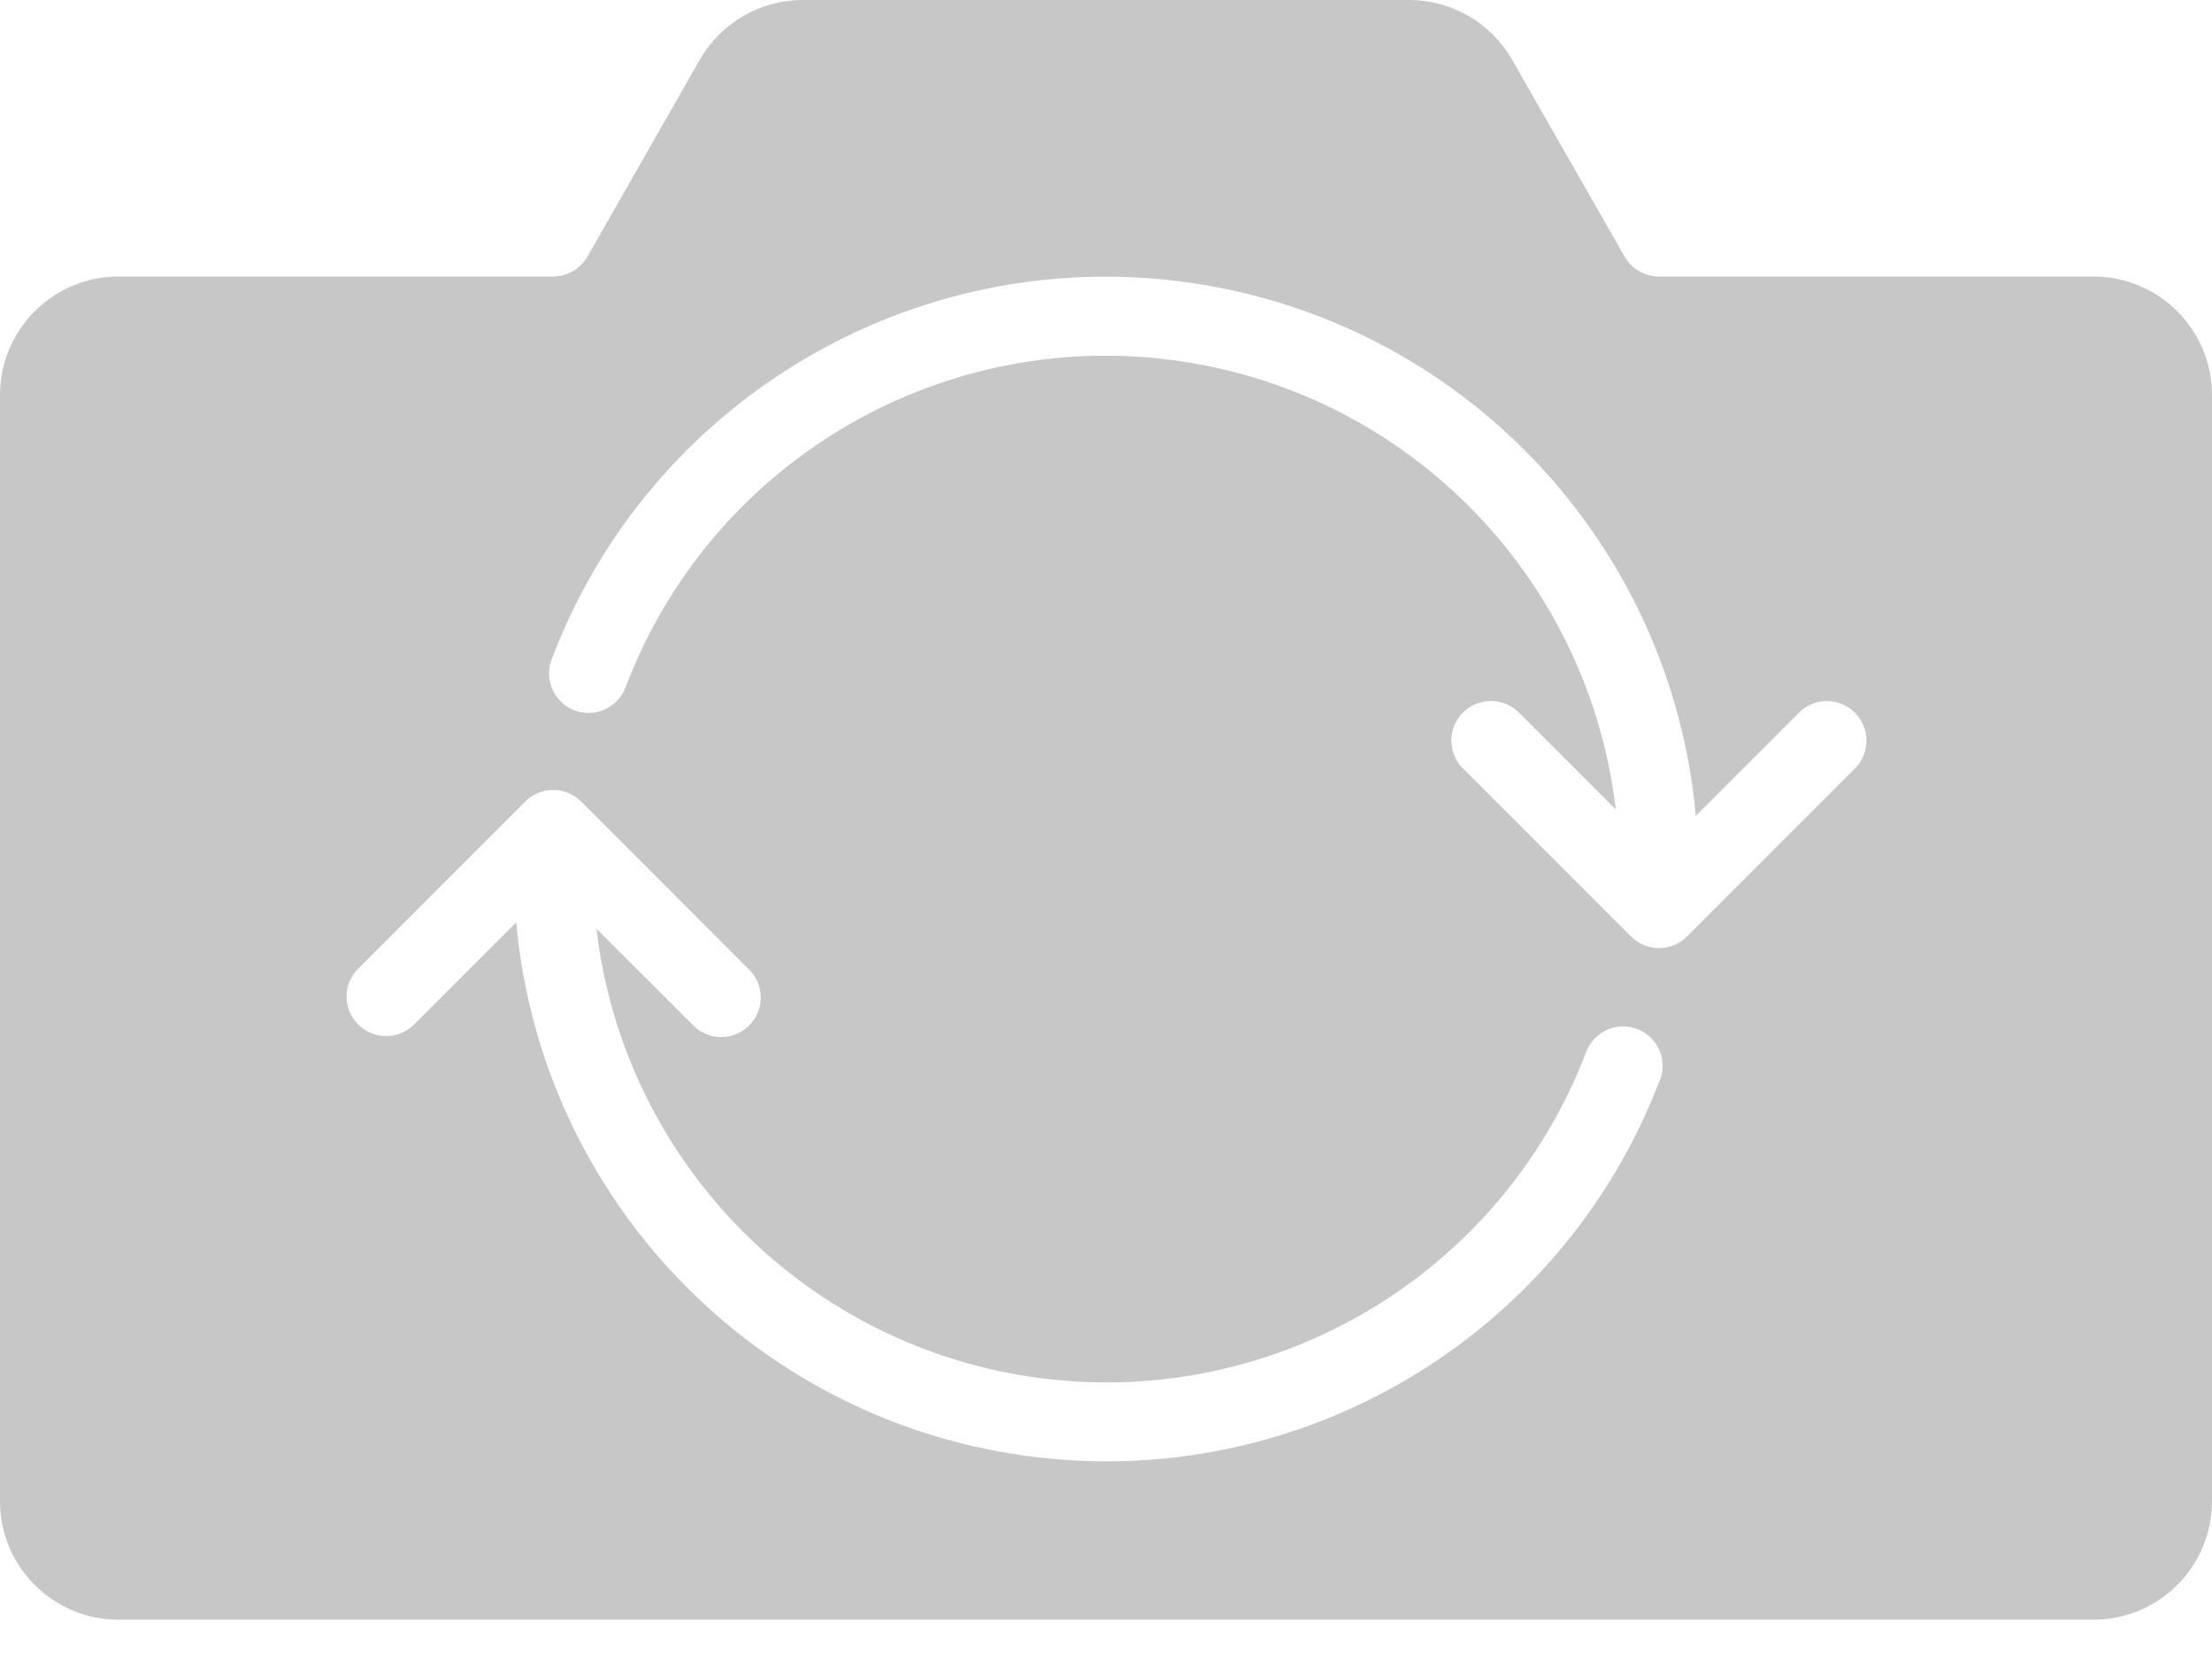
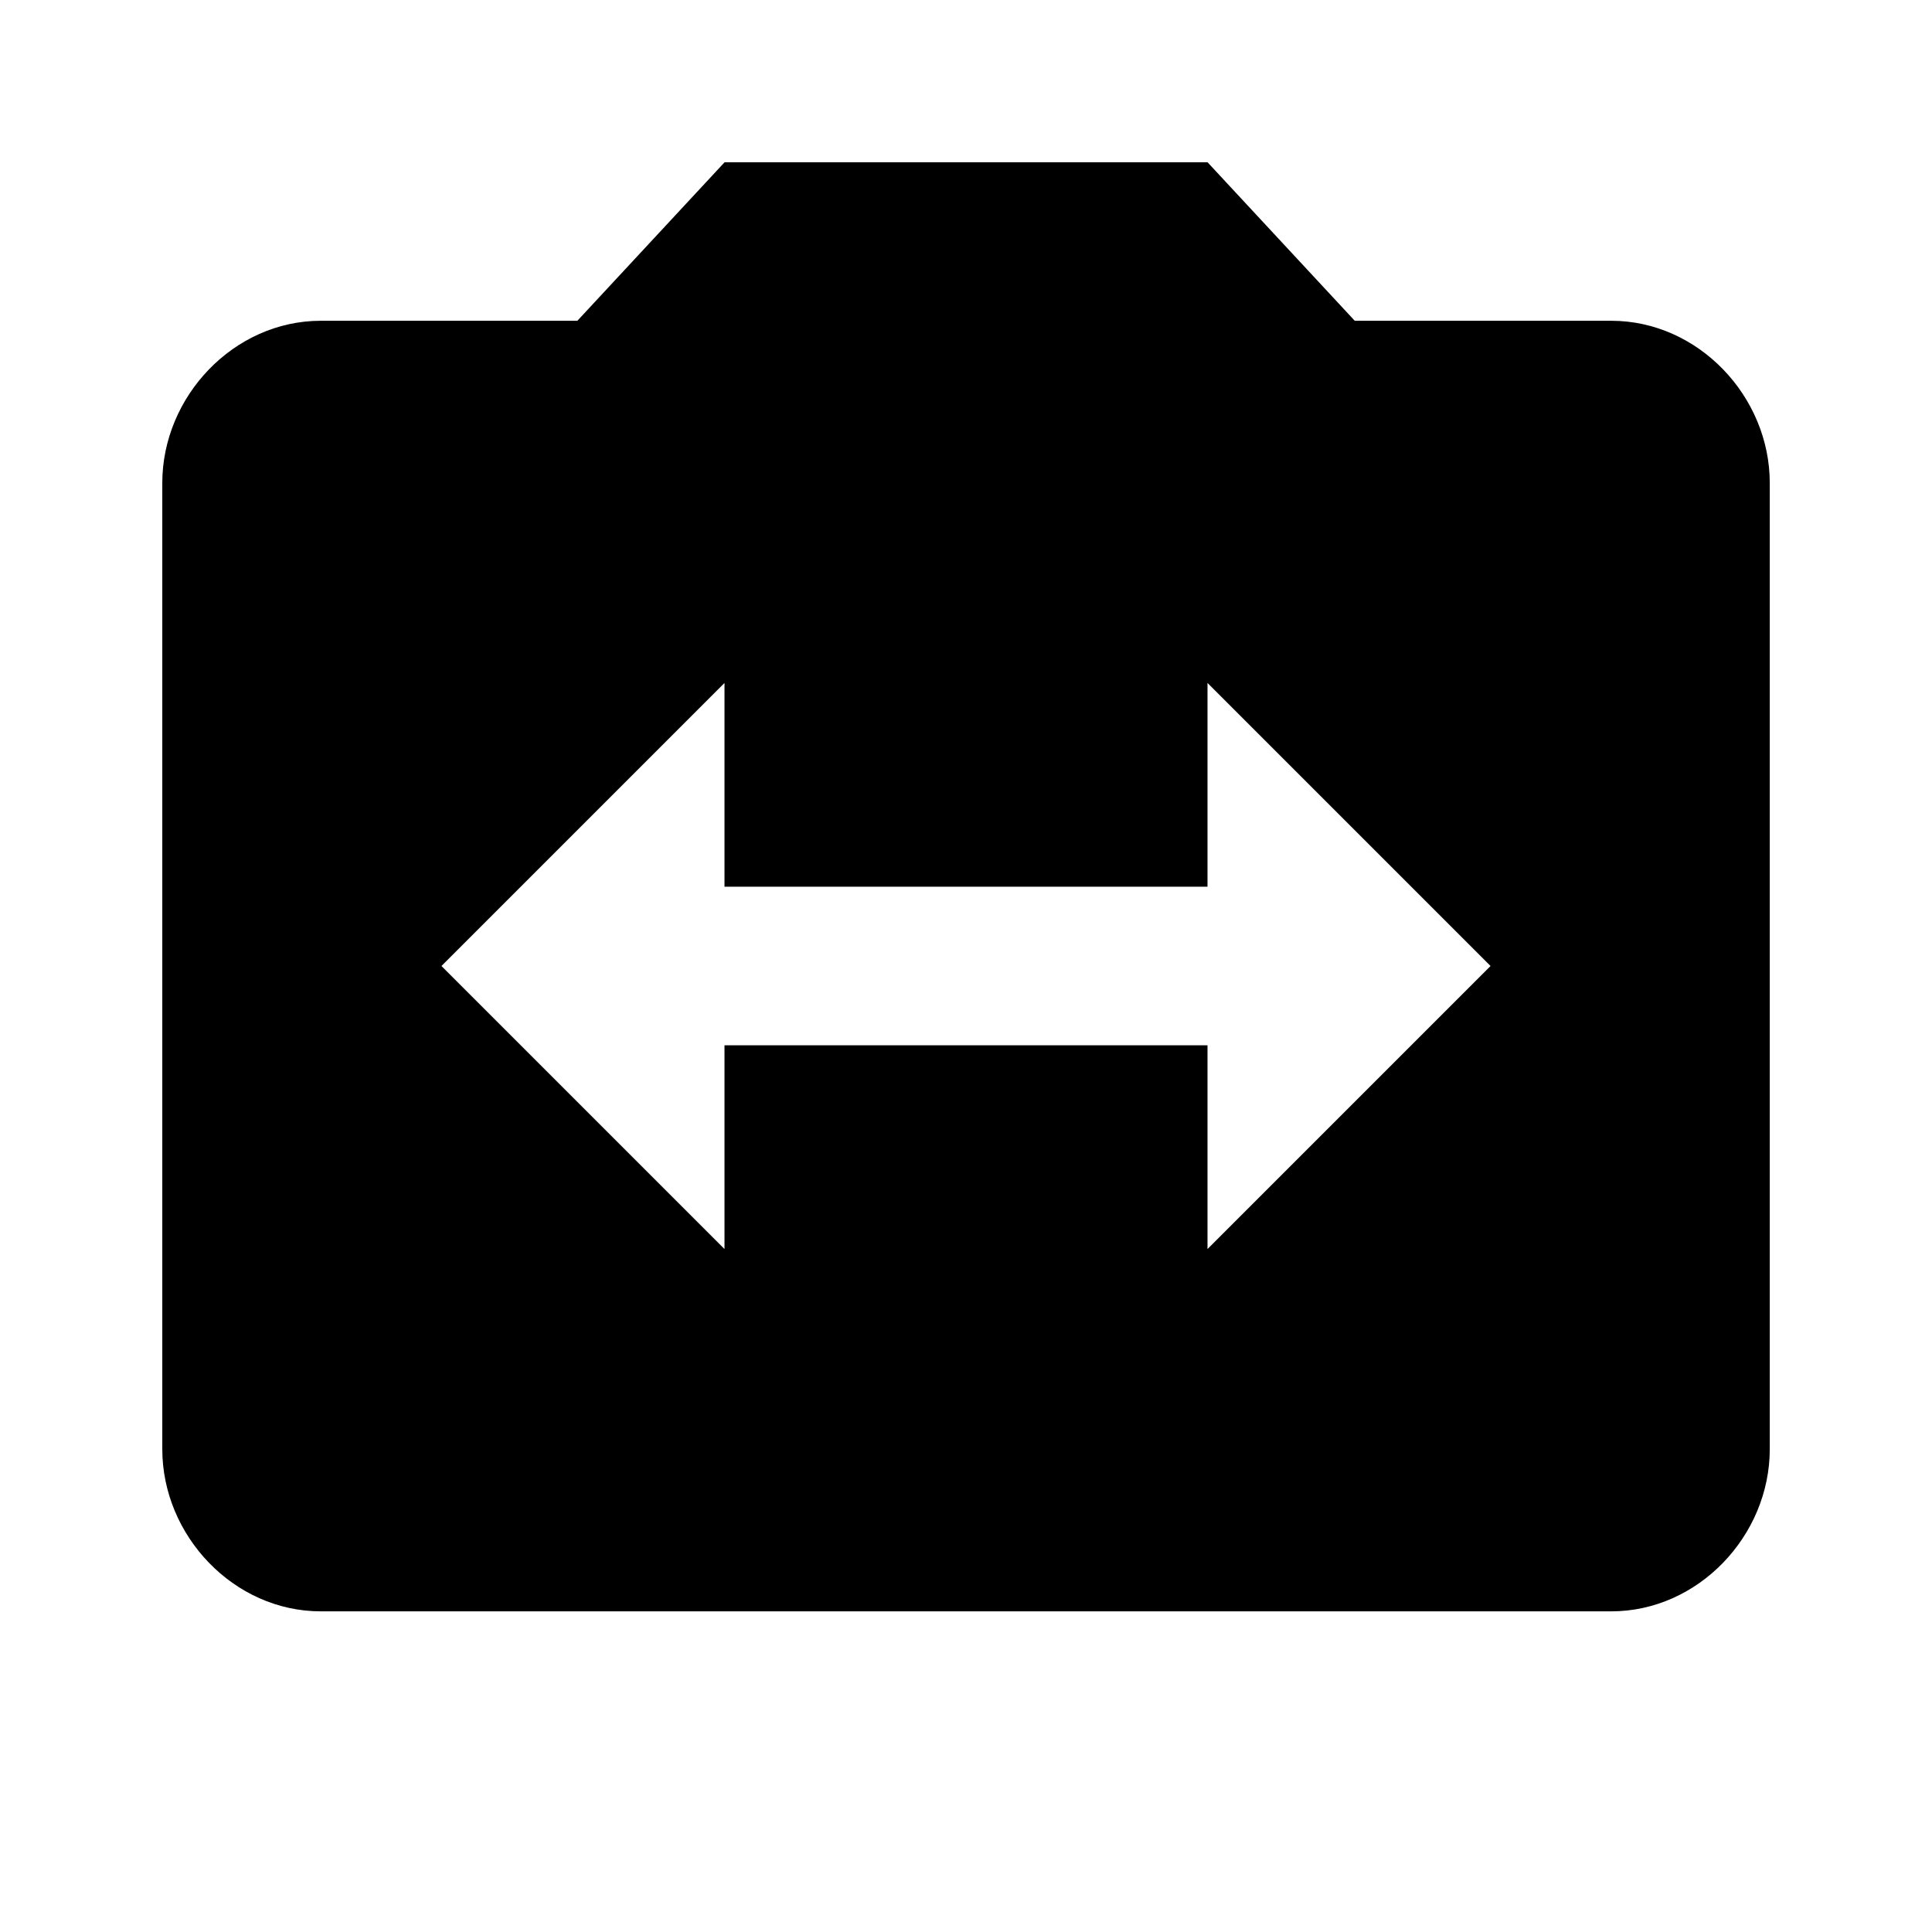
- <svg xmlns="http://www.w3.org/2000/svg" width="33" height="25" viewBox="0 0 33 25" fill="none">
-   <path d="M31.232 4.125H24.75C24.539 4.125 24.344 4.013 24.238 3.83L22.56 0.893C22.245 0.342 21.66 0.001 21.025 0H11.975C11.341 0.001 10.755 0.341 10.44 0.891L8.762 3.83C8.656 4.013 8.461 4.125 8.25 4.125H1.768C0.792 4.125 0 4.917 0 5.893V22.393C0 23.369 0.792 24.161 1.768 24.161H31.232C32.208 24.161 33 23.369 33 22.393V5.893C33 4.917 32.208 4.125 31.232 4.125ZM24.759 16.119C23.29 19.959 19.366 22.279 15.292 21.715C11.219 21.152 8.072 17.853 7.701 13.758L6.169 15.29C5.937 15.513 5.57 15.51 5.343 15.282C5.115 15.055 5.112 14.688 5.336 14.457L7.836 11.956C8.066 11.726 8.439 11.726 8.669 11.956L11.169 14.457C11.322 14.604 11.384 14.823 11.33 15.029C11.276 15.235 11.115 15.396 10.909 15.45C10.703 15.504 10.484 15.443 10.336 15.29L8.898 13.853C9.309 17.356 12.058 20.125 15.557 20.562C19.056 20.999 22.401 18.991 23.662 15.698C23.735 15.498 23.91 15.354 24.119 15.319C24.329 15.285 24.541 15.366 24.674 15.531C24.807 15.697 24.841 15.921 24.762 16.119H24.759ZM27.667 11.47L25.167 13.97C24.936 14.2 24.564 14.2 24.333 13.97L21.833 11.47C21.68 11.322 21.618 11.103 21.672 10.897C21.726 10.691 21.887 10.53 22.093 10.476C22.299 10.422 22.518 10.483 22.666 10.636L24.105 12.075C23.694 8.568 20.938 5.796 17.433 5.364C13.929 4.932 10.583 6.951 9.332 10.254C9.217 10.558 8.877 10.712 8.572 10.597C8.268 10.481 8.114 10.141 8.229 9.837C9.688 5.986 13.613 3.651 17.693 4.209C21.773 4.767 24.928 8.068 25.299 12.17L26.831 10.638C26.979 10.485 27.198 10.423 27.404 10.477C27.61 10.531 27.771 10.692 27.825 10.898C27.879 11.104 27.818 11.323 27.665 11.471L27.667 11.47Z" fill="#C7C7C7" />
+ <svg xmlns="http://www.w3.org/2000/svg" version="1.1" width="32" height="32" viewBox="0 0 32 32">
+   <path d="M20 20.688l4.688-4.688-4.688-4.688v3.375h-8v-3.375l-4.688 4.688 4.688 4.688v-3.375h8v3.375zM26.688 5.313c1.438 0 2.625 1.25 2.625 2.688v16c0 1.438-1.188 2.688-2.625 2.688h-21.375c-1.438 0-2.625-1.25-2.625-2.688v-16c0-1.438 1.188-2.688 2.625-2.688h4.25l2.438-2.625h8l2.438 2.625h4.25z" />
</svg>
